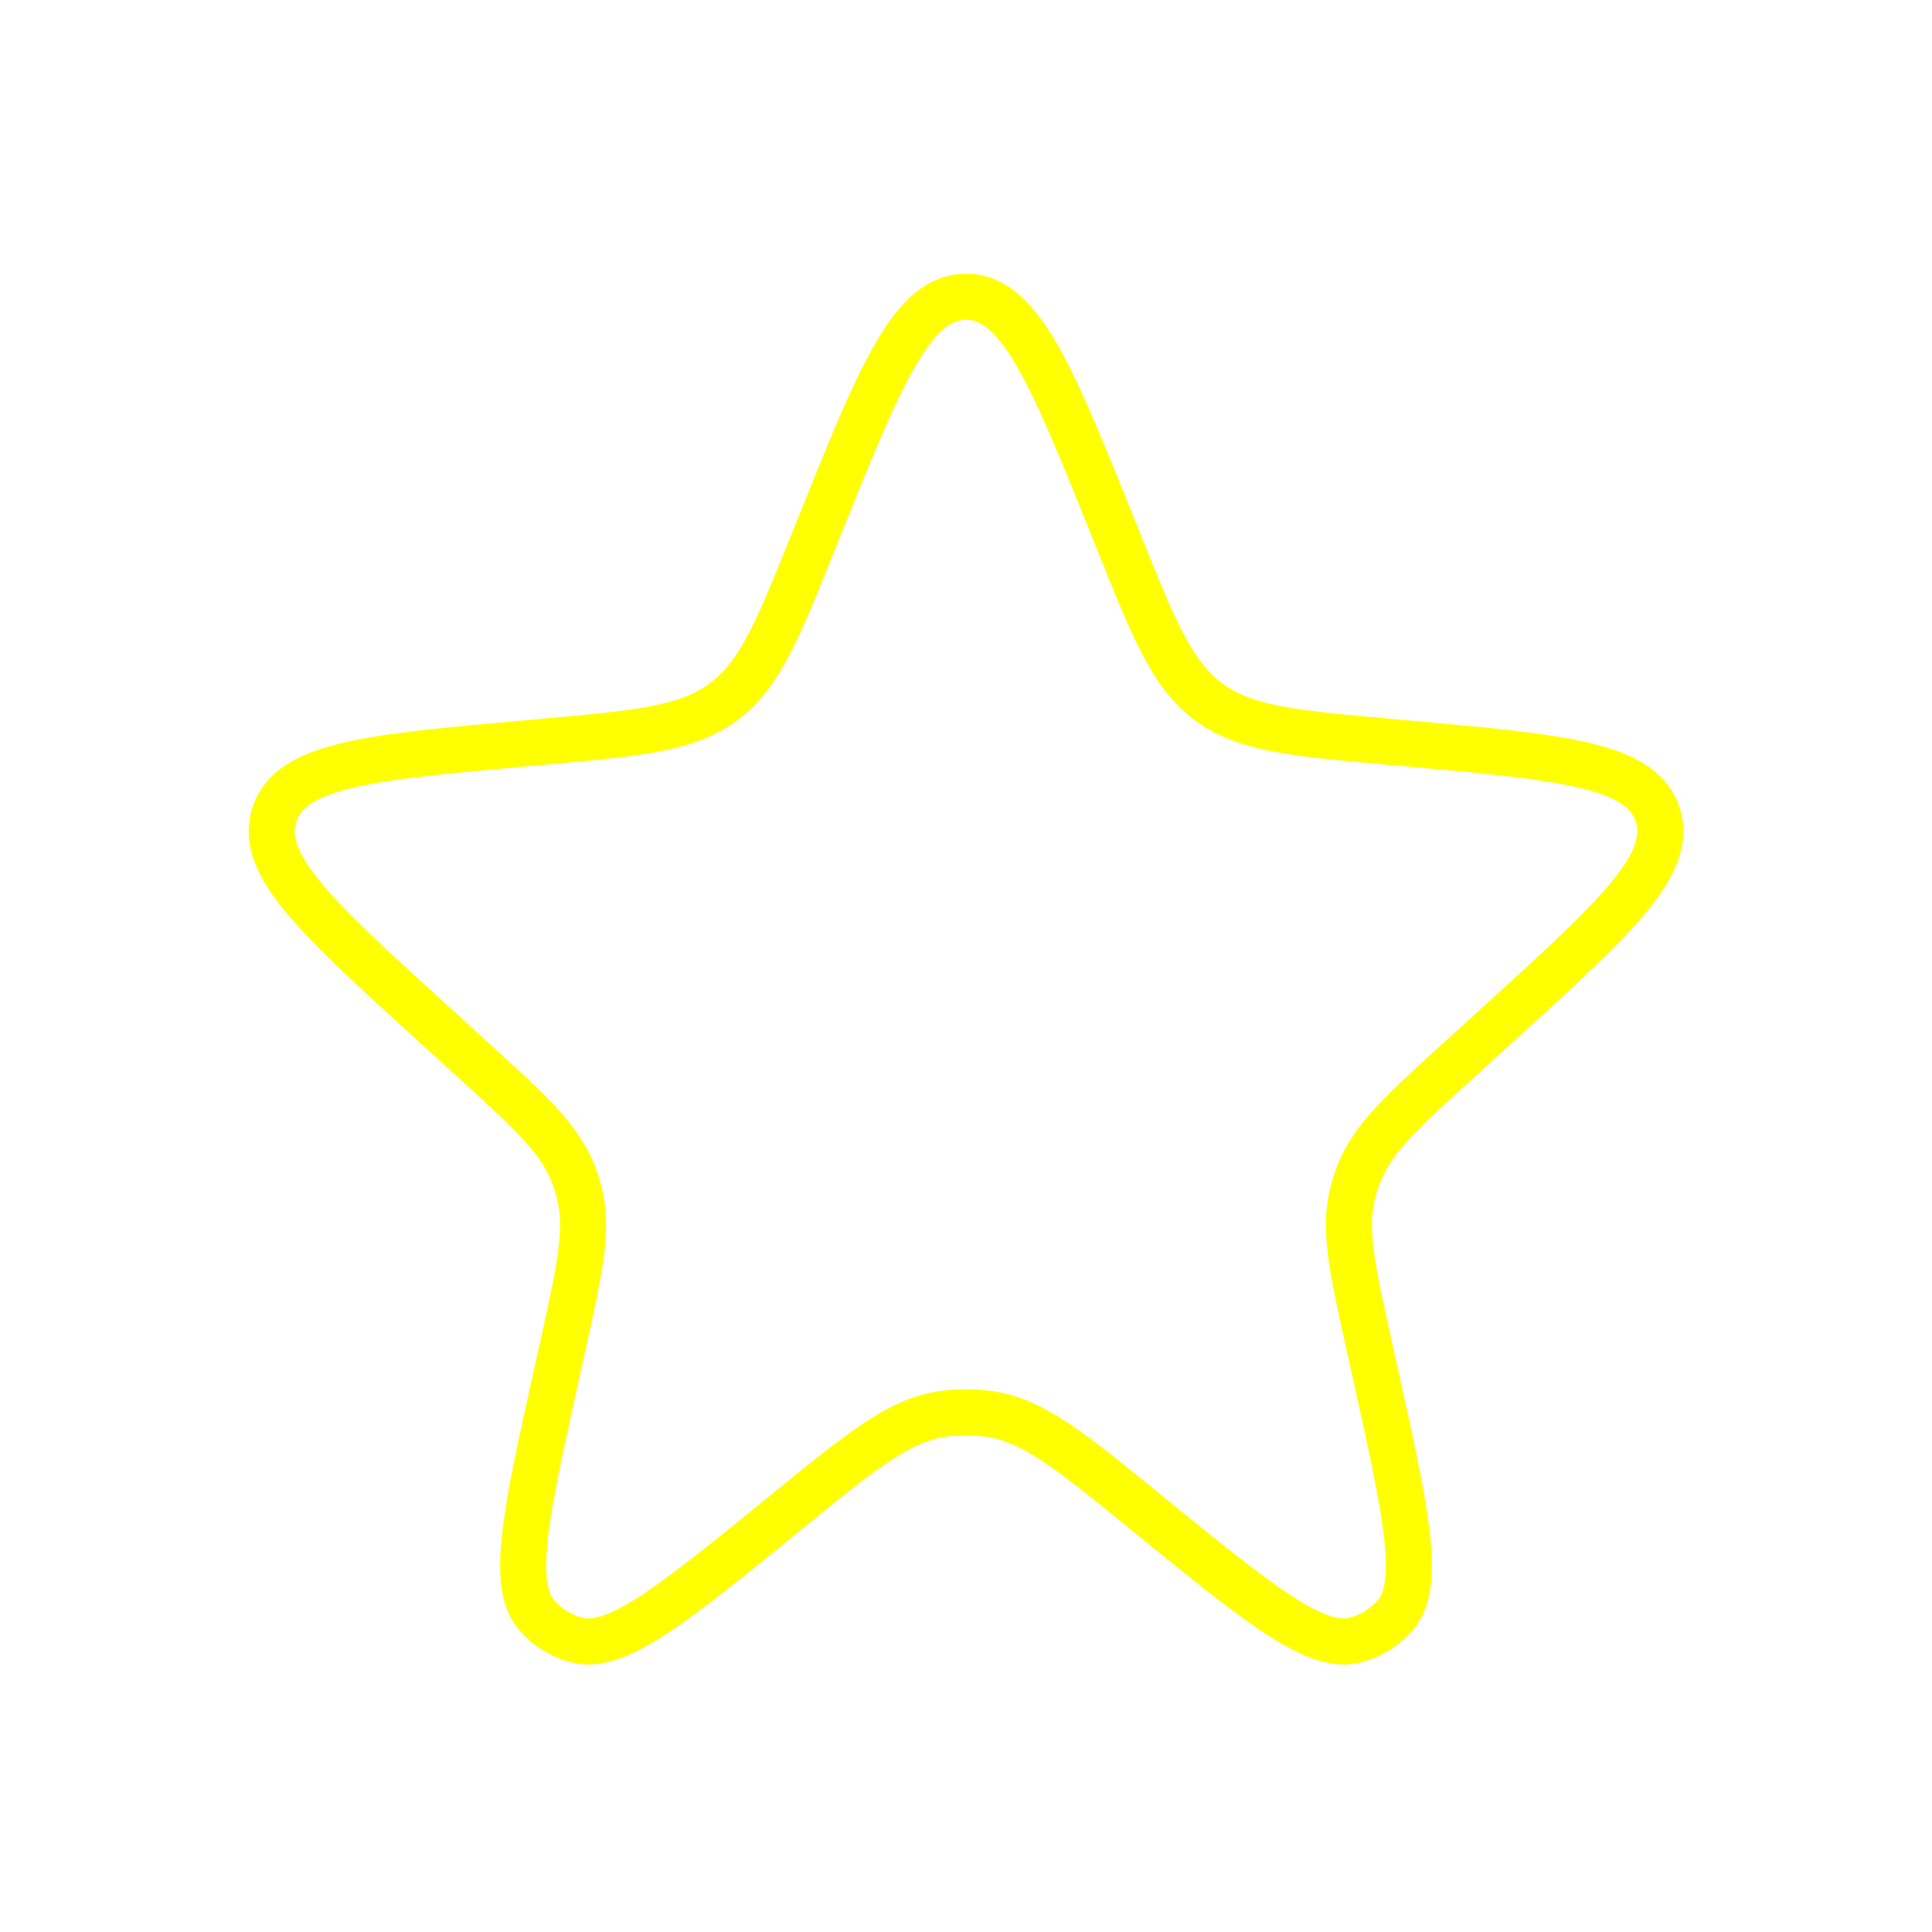
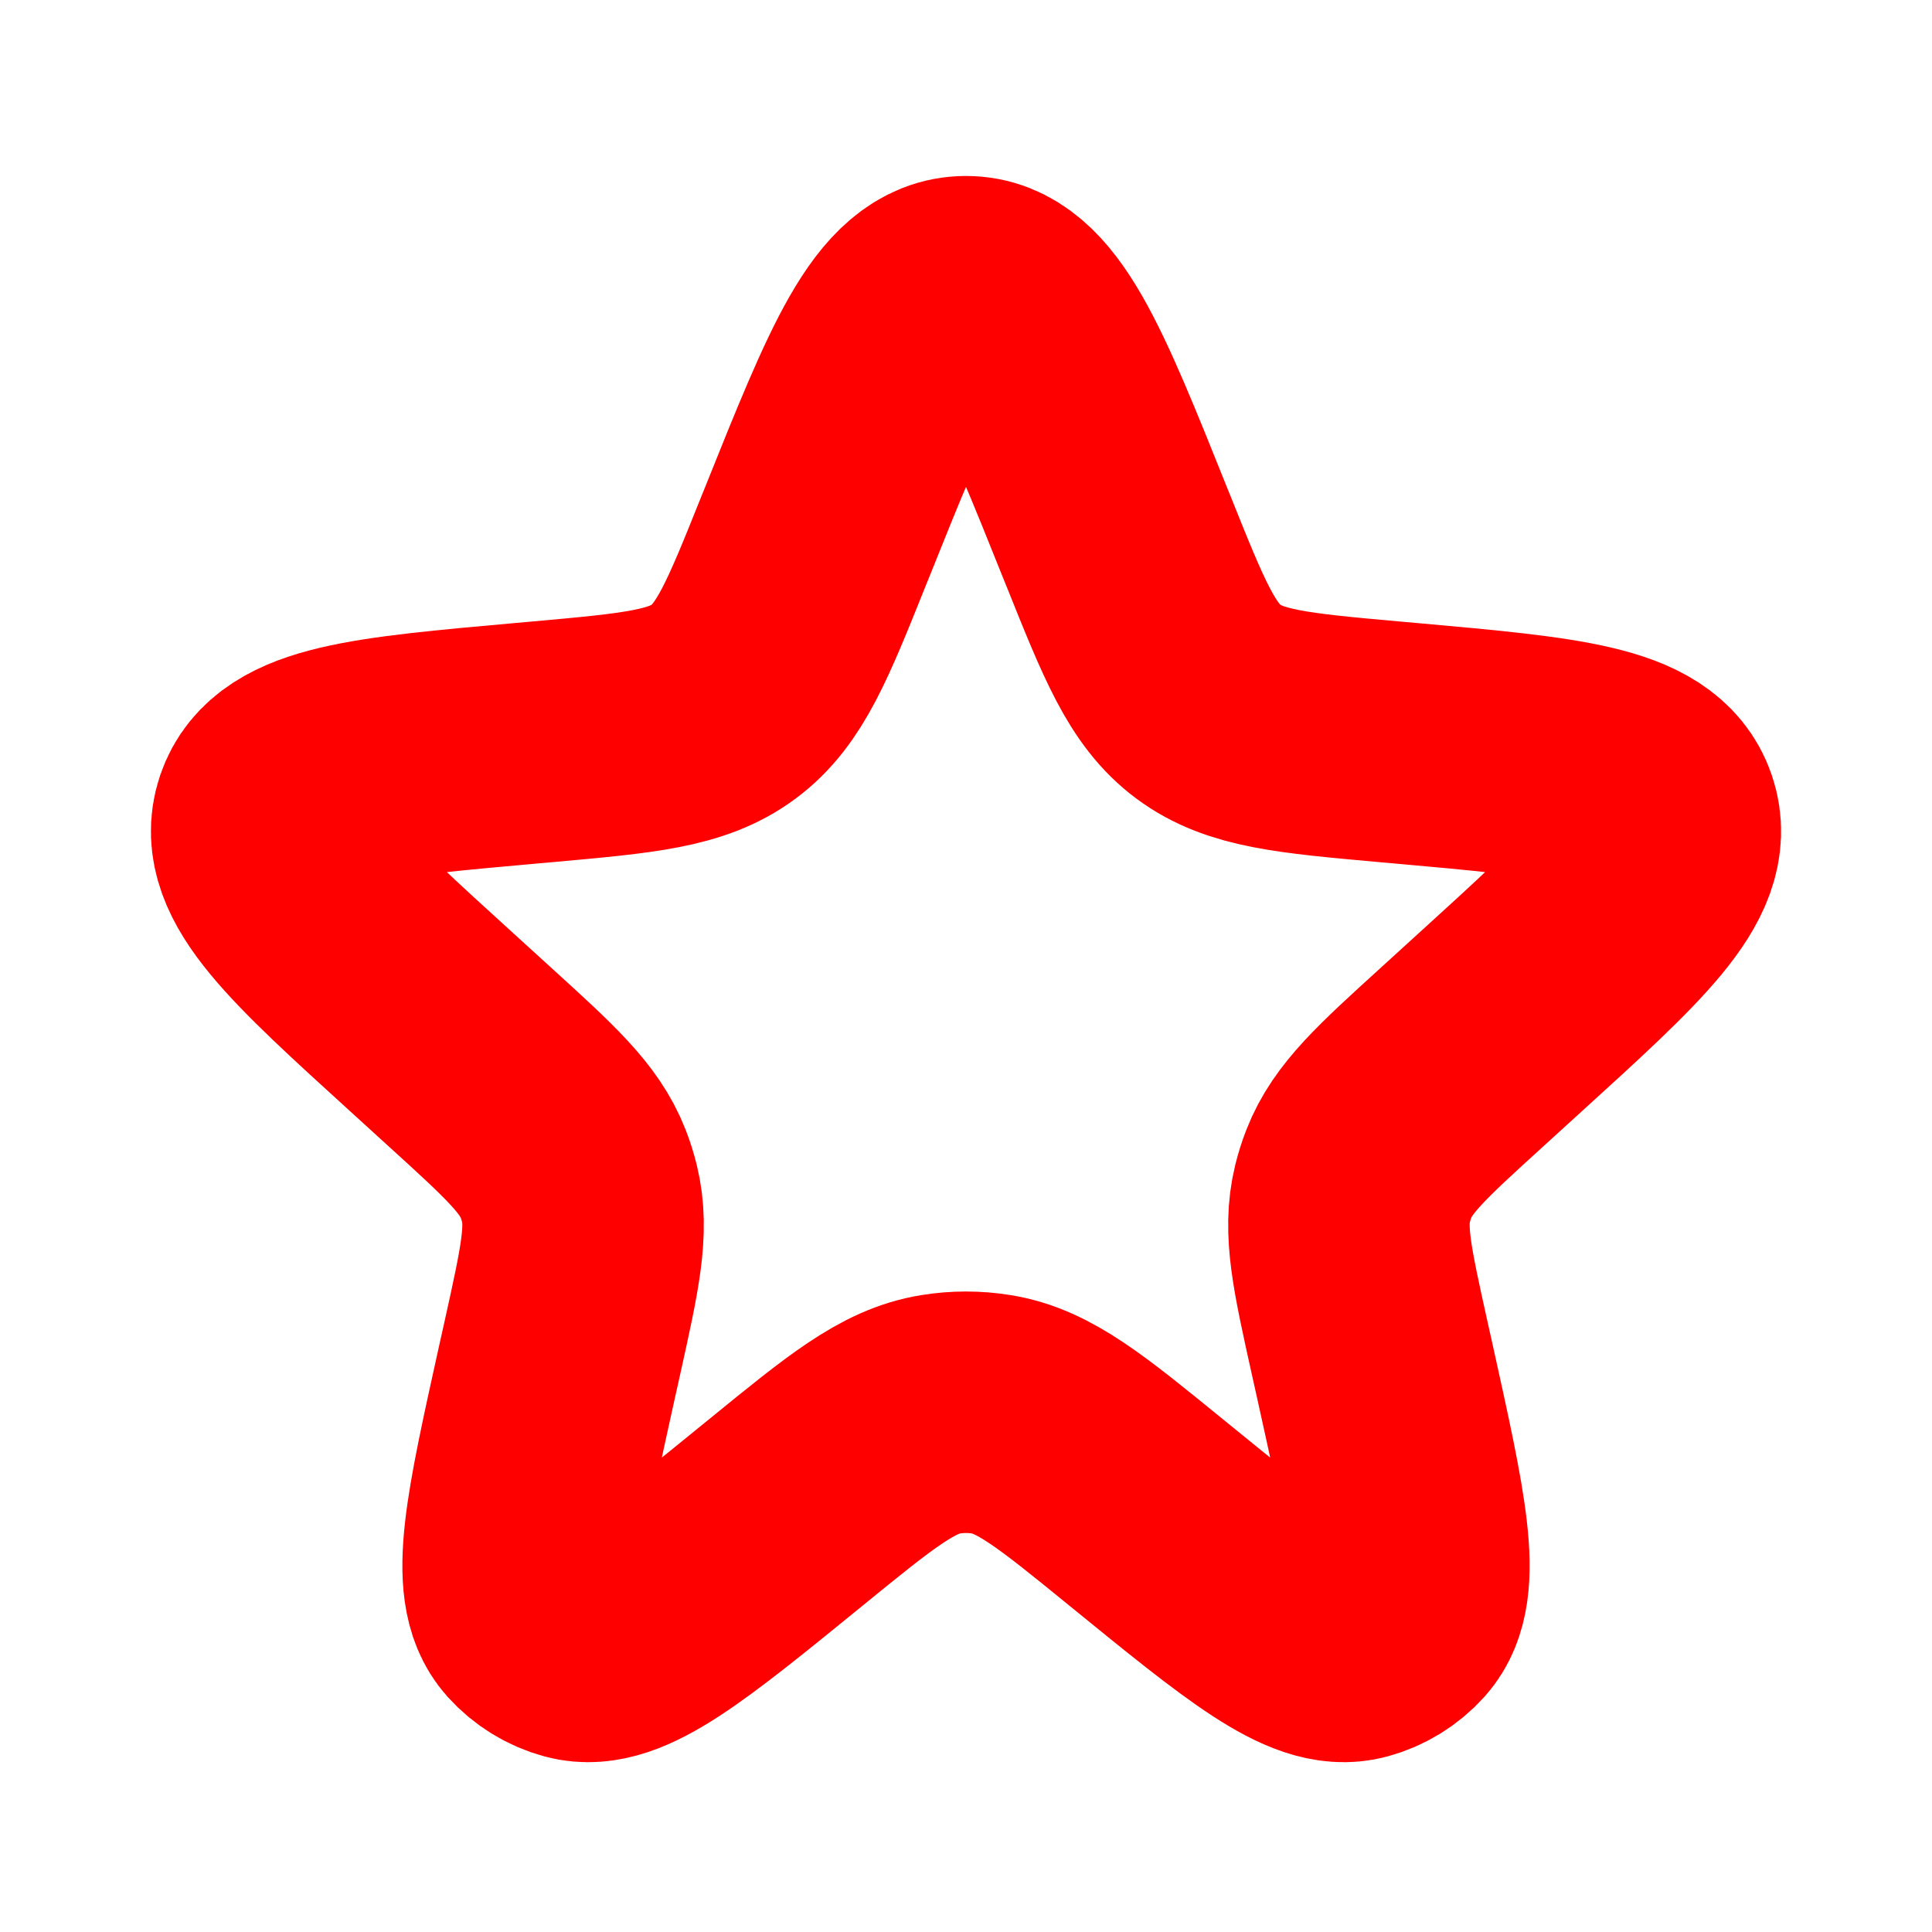
- <svg xmlns="http://www.w3.org/2000/svg" width="42" height="42" viewBox="0 0 42 42" fill="none">
-   <path d="M17.752 11.598C19.128 8.167 19.816 6.451 21 6.451C22.184 6.451 22.872 8.167 24.248 11.598L24.312 11.758C25.09 13.697 25.479 14.666 26.271 15.255C27.064 15.845 28.104 15.938 30.185 16.124L30.561 16.158C33.966 16.463 35.669 16.615 36.033 17.698C36.397 18.782 35.133 19.932 32.604 22.233L31.76 23.001C30.48 24.165 29.84 24.748 29.542 25.511C29.486 25.653 29.44 25.799 29.403 25.948C29.207 26.743 29.395 27.588 29.769 29.277L29.886 29.803C30.575 32.908 30.919 34.461 30.318 35.131C30.093 35.381 29.801 35.561 29.477 35.65C28.608 35.887 27.375 34.882 24.91 32.873C23.291 31.554 22.481 30.894 21.552 30.745C21.186 30.687 20.814 30.687 20.448 30.745C19.519 30.894 18.709 31.554 17.09 32.873C14.624 34.882 13.392 35.887 12.523 35.65C12.199 35.561 11.907 35.381 11.682 35.131C11.081 34.461 11.425 32.908 12.114 29.803L12.231 29.277C12.605 27.588 12.793 26.743 12.597 25.948C12.56 25.799 12.514 25.653 12.458 25.511C12.16 24.748 11.52 24.165 10.24 23.001L9.396 22.233C6.867 19.932 5.603 18.782 5.967 17.698C6.331 16.615 8.034 16.463 11.439 16.158L11.815 16.124C13.896 15.938 14.936 15.845 15.729 15.255C16.521 14.666 16.91 13.697 17.688 11.758L17.752 11.598Z" stroke="#FFFF00" />
+ <svg xmlns="http://www.w3.org/2000/svg" width="24" height="24" viewBox="0 0 24 24" fill="none">
+   <path d="M10.144 6.628C10.93 4.667 11.324 3.686 12 3.686C12.676 3.686 13.07 4.667 13.856 6.628L13.893 6.719C14.337 7.827 14.559 8.381 15.012 8.717C15.465 9.054 16.06 9.107 17.248 9.214L17.463 9.233C19.409 9.407 20.382 9.494 20.59 10.113C20.799 10.732 20.076 11.39 18.631 12.704L18.149 13.143C17.417 13.809 17.051 14.142 16.881 14.578C16.849 14.659 16.823 14.742 16.802 14.827C16.69 15.282 16.797 15.764 17.011 16.73L17.078 17.03C17.471 18.805 17.668 19.692 17.325 20.075C17.196 20.218 17.029 20.321 16.844 20.371C16.348 20.507 15.643 19.933 14.234 18.785C13.309 18.031 12.846 17.654 12.315 17.569C12.106 17.535 11.893 17.535 11.685 17.569C11.153 17.654 10.691 18.031 9.766 18.785C8.357 19.933 7.652 20.507 7.156 20.371C6.971 20.321 6.804 20.218 6.675 20.075C6.332 19.692 6.529 18.805 6.922 17.03L6.989 16.73C7.203 15.764 7.31 15.282 7.198 14.827C7.177 14.742 7.151 14.659 7.119 14.578C6.949 14.142 6.583 13.809 5.851 13.143L5.369 12.704C3.924 11.39 3.201 10.732 3.41 10.113C3.618 9.494 4.591 9.407 6.537 9.233L6.751 9.214C7.94 9.107 8.535 9.054 8.988 8.717C9.441 8.381 9.663 7.827 10.107 6.719L10.144 6.628Z" stroke="#FF0000" stroke-width="3" />
</svg>
